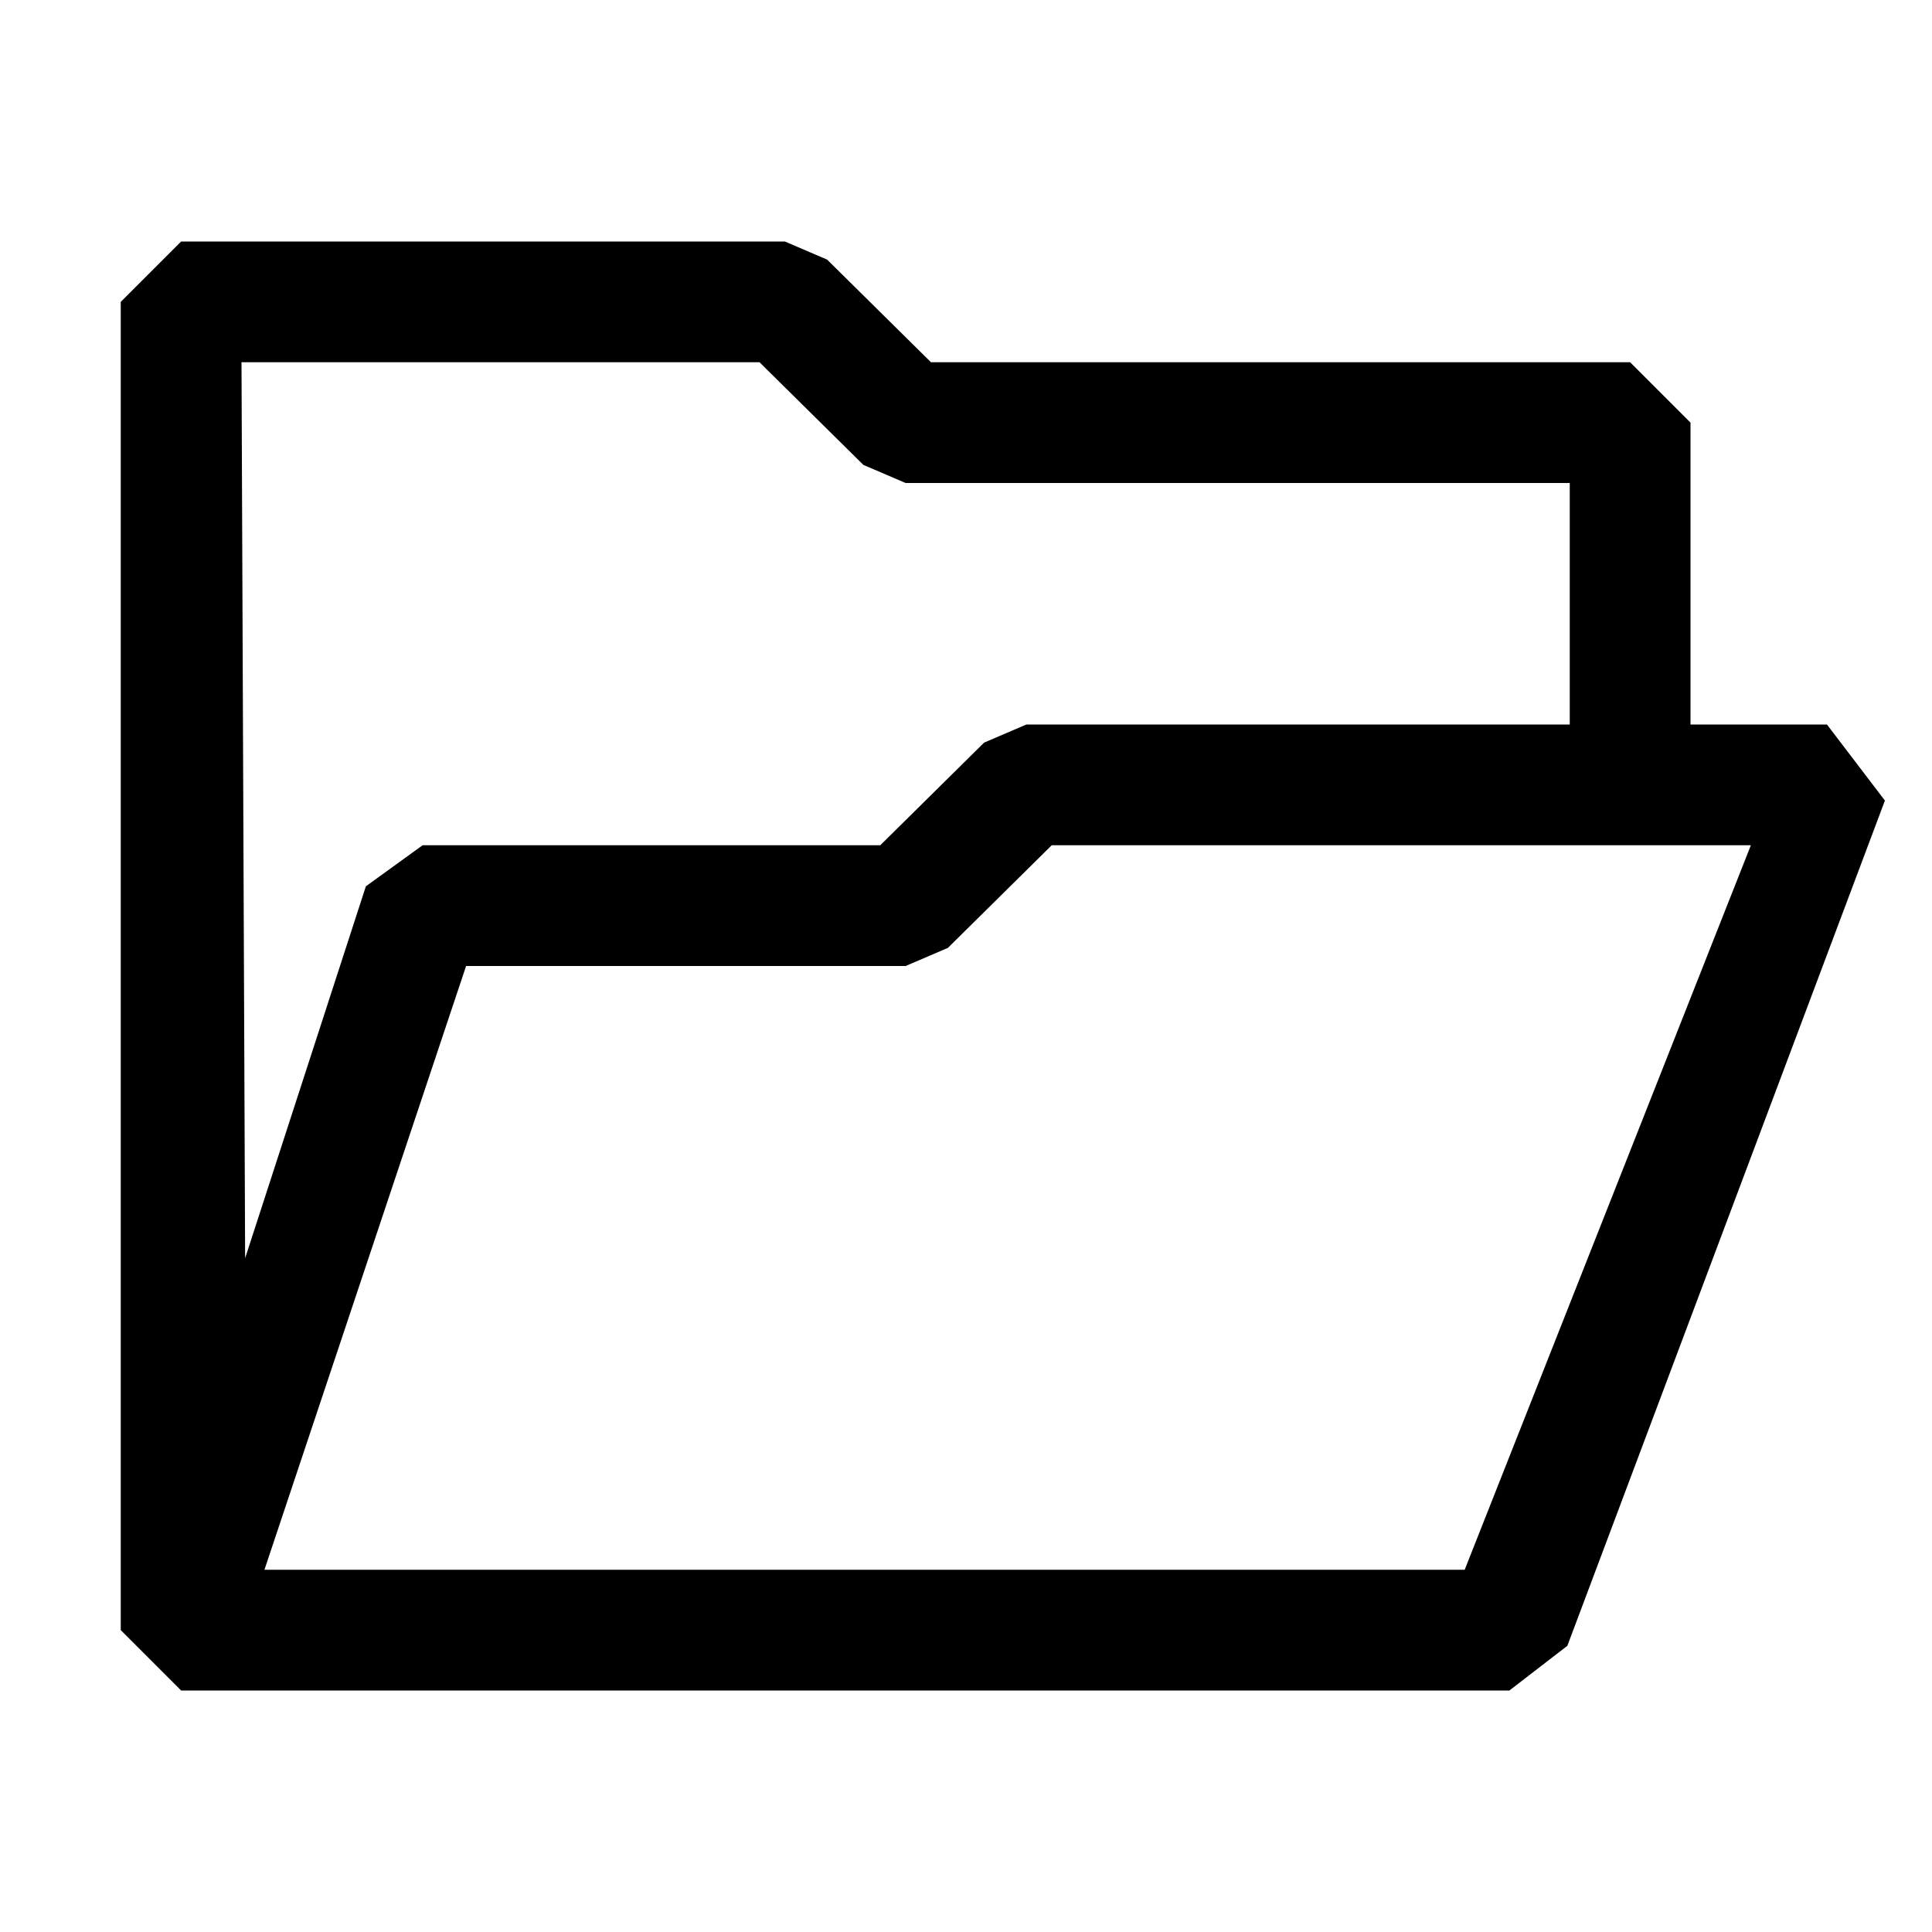
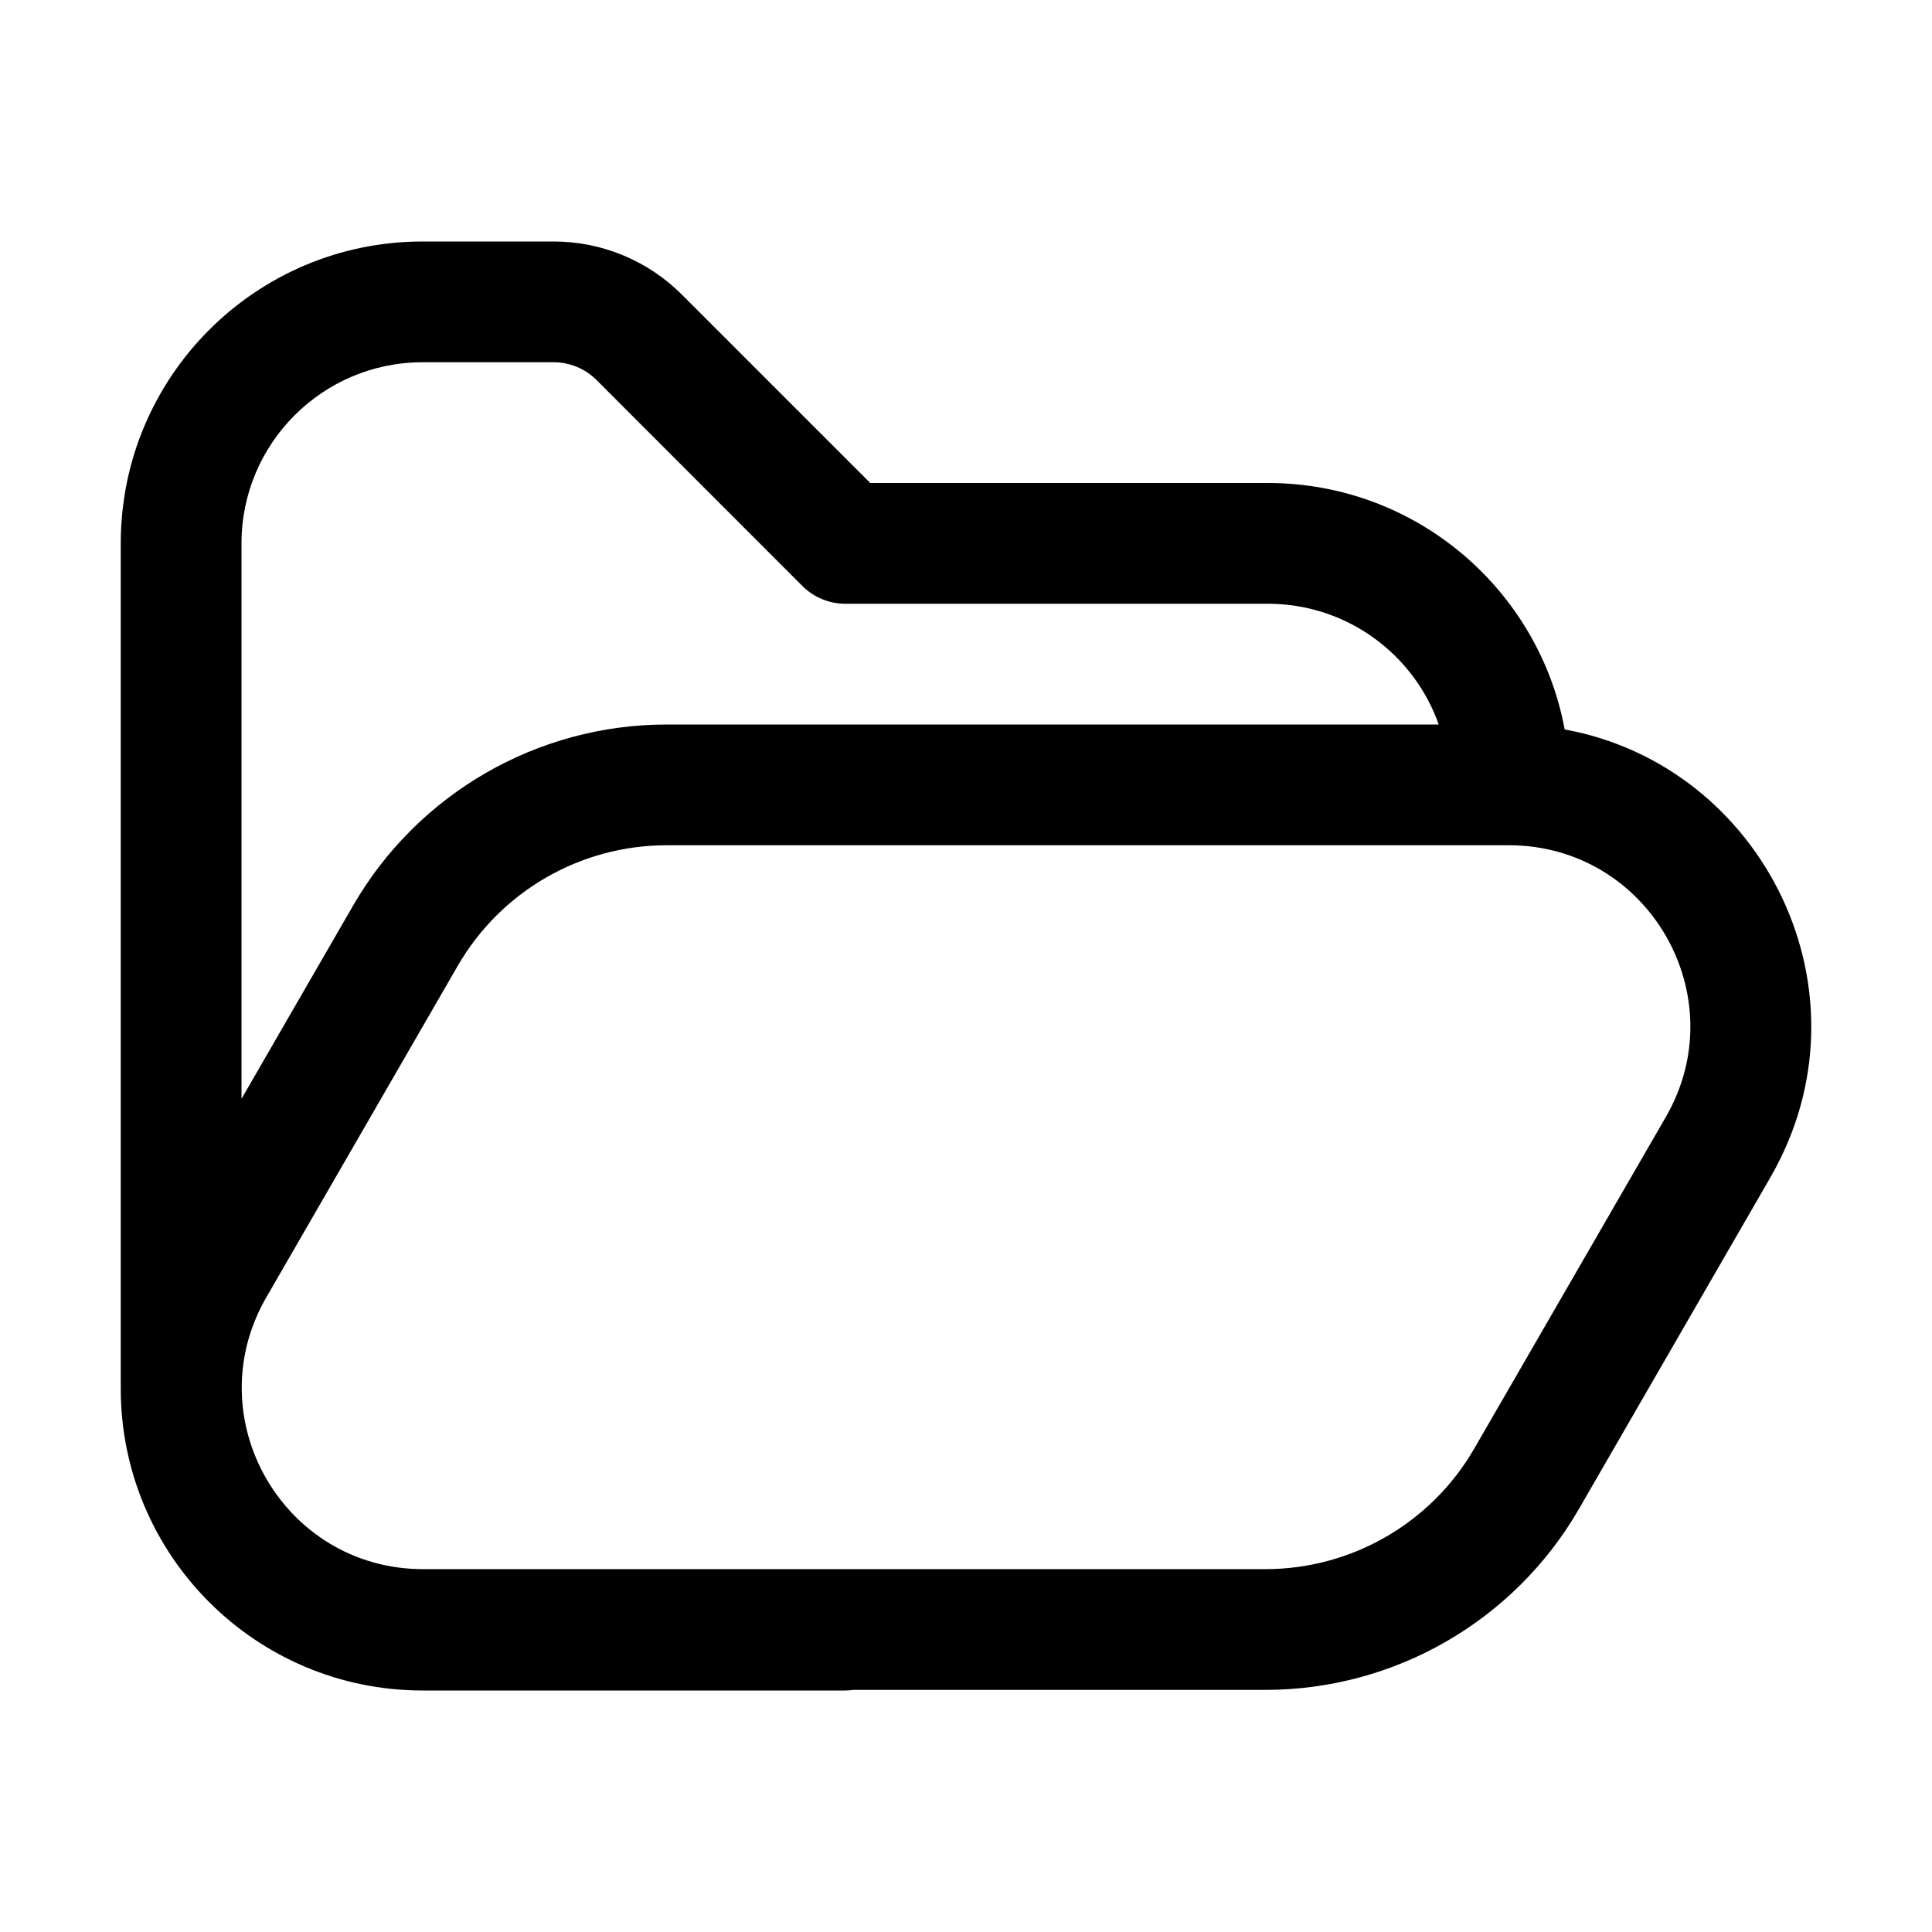
<svg xmlns="http://www.w3.org/2000/svg" width="16" height="16" viewBox="0 0 16 16" fill="currentColor">
-   <path d="M1.5 14h11l.48-.37 2.63-7-.48-.63H14V3.5l-.5-.5H7.71l-.86-.85L6.5 2h-5l-.5.5v11l.5.5zM2 3h4.29l.86.85.35.15H13v2H8.5l-.35.15-.86.85H3.5l-.47.34-1 3.08L2 3zm10.13 10H2.19l1.67-5H7.5l.35-.15.86-.85h5.79l-2.37 6z" />
+   <path d="M2 4.5V9.1L2.924 7.5C3.46 6.572 4.45 6 5.522 6L11.915 6C11.709 5.417 11.153 5 10.5 5H7C6.867 5 6.74 4.947 6.646 4.854L4.939 3.146C4.846 3.053 4.718 3 4.586 3H3.5C2.672 3 2 3.672 2 4.5ZM7.069 13.995C7.046 13.998 7.023 14 7 14H3.5C2.119 14 1 12.881 1 11.5V4.5C1 3.119 2.119 2 3.5 2H4.586C4.984 2 5.365 2.158 5.646 2.439L7.207 4H10.5C11.724 4 12.743 4.88 12.958 6.041C14.605 6.341 15.544 8.221 14.662 9.75L13.077 12.495C12.541 13.424 11.55 13.995 10.479 13.995H7.069ZM5.522 7C4.807 7 4.147 7.381 3.79 8L2.205 10.745C1.628 11.745 2.349 12.995 3.504 12.995L10.479 12.995C11.193 12.995 11.853 12.614 12.21 11.995L13.796 9.25C14.373 8.25 13.651 7 12.496 7L5.522 7Z" />
</svg>
